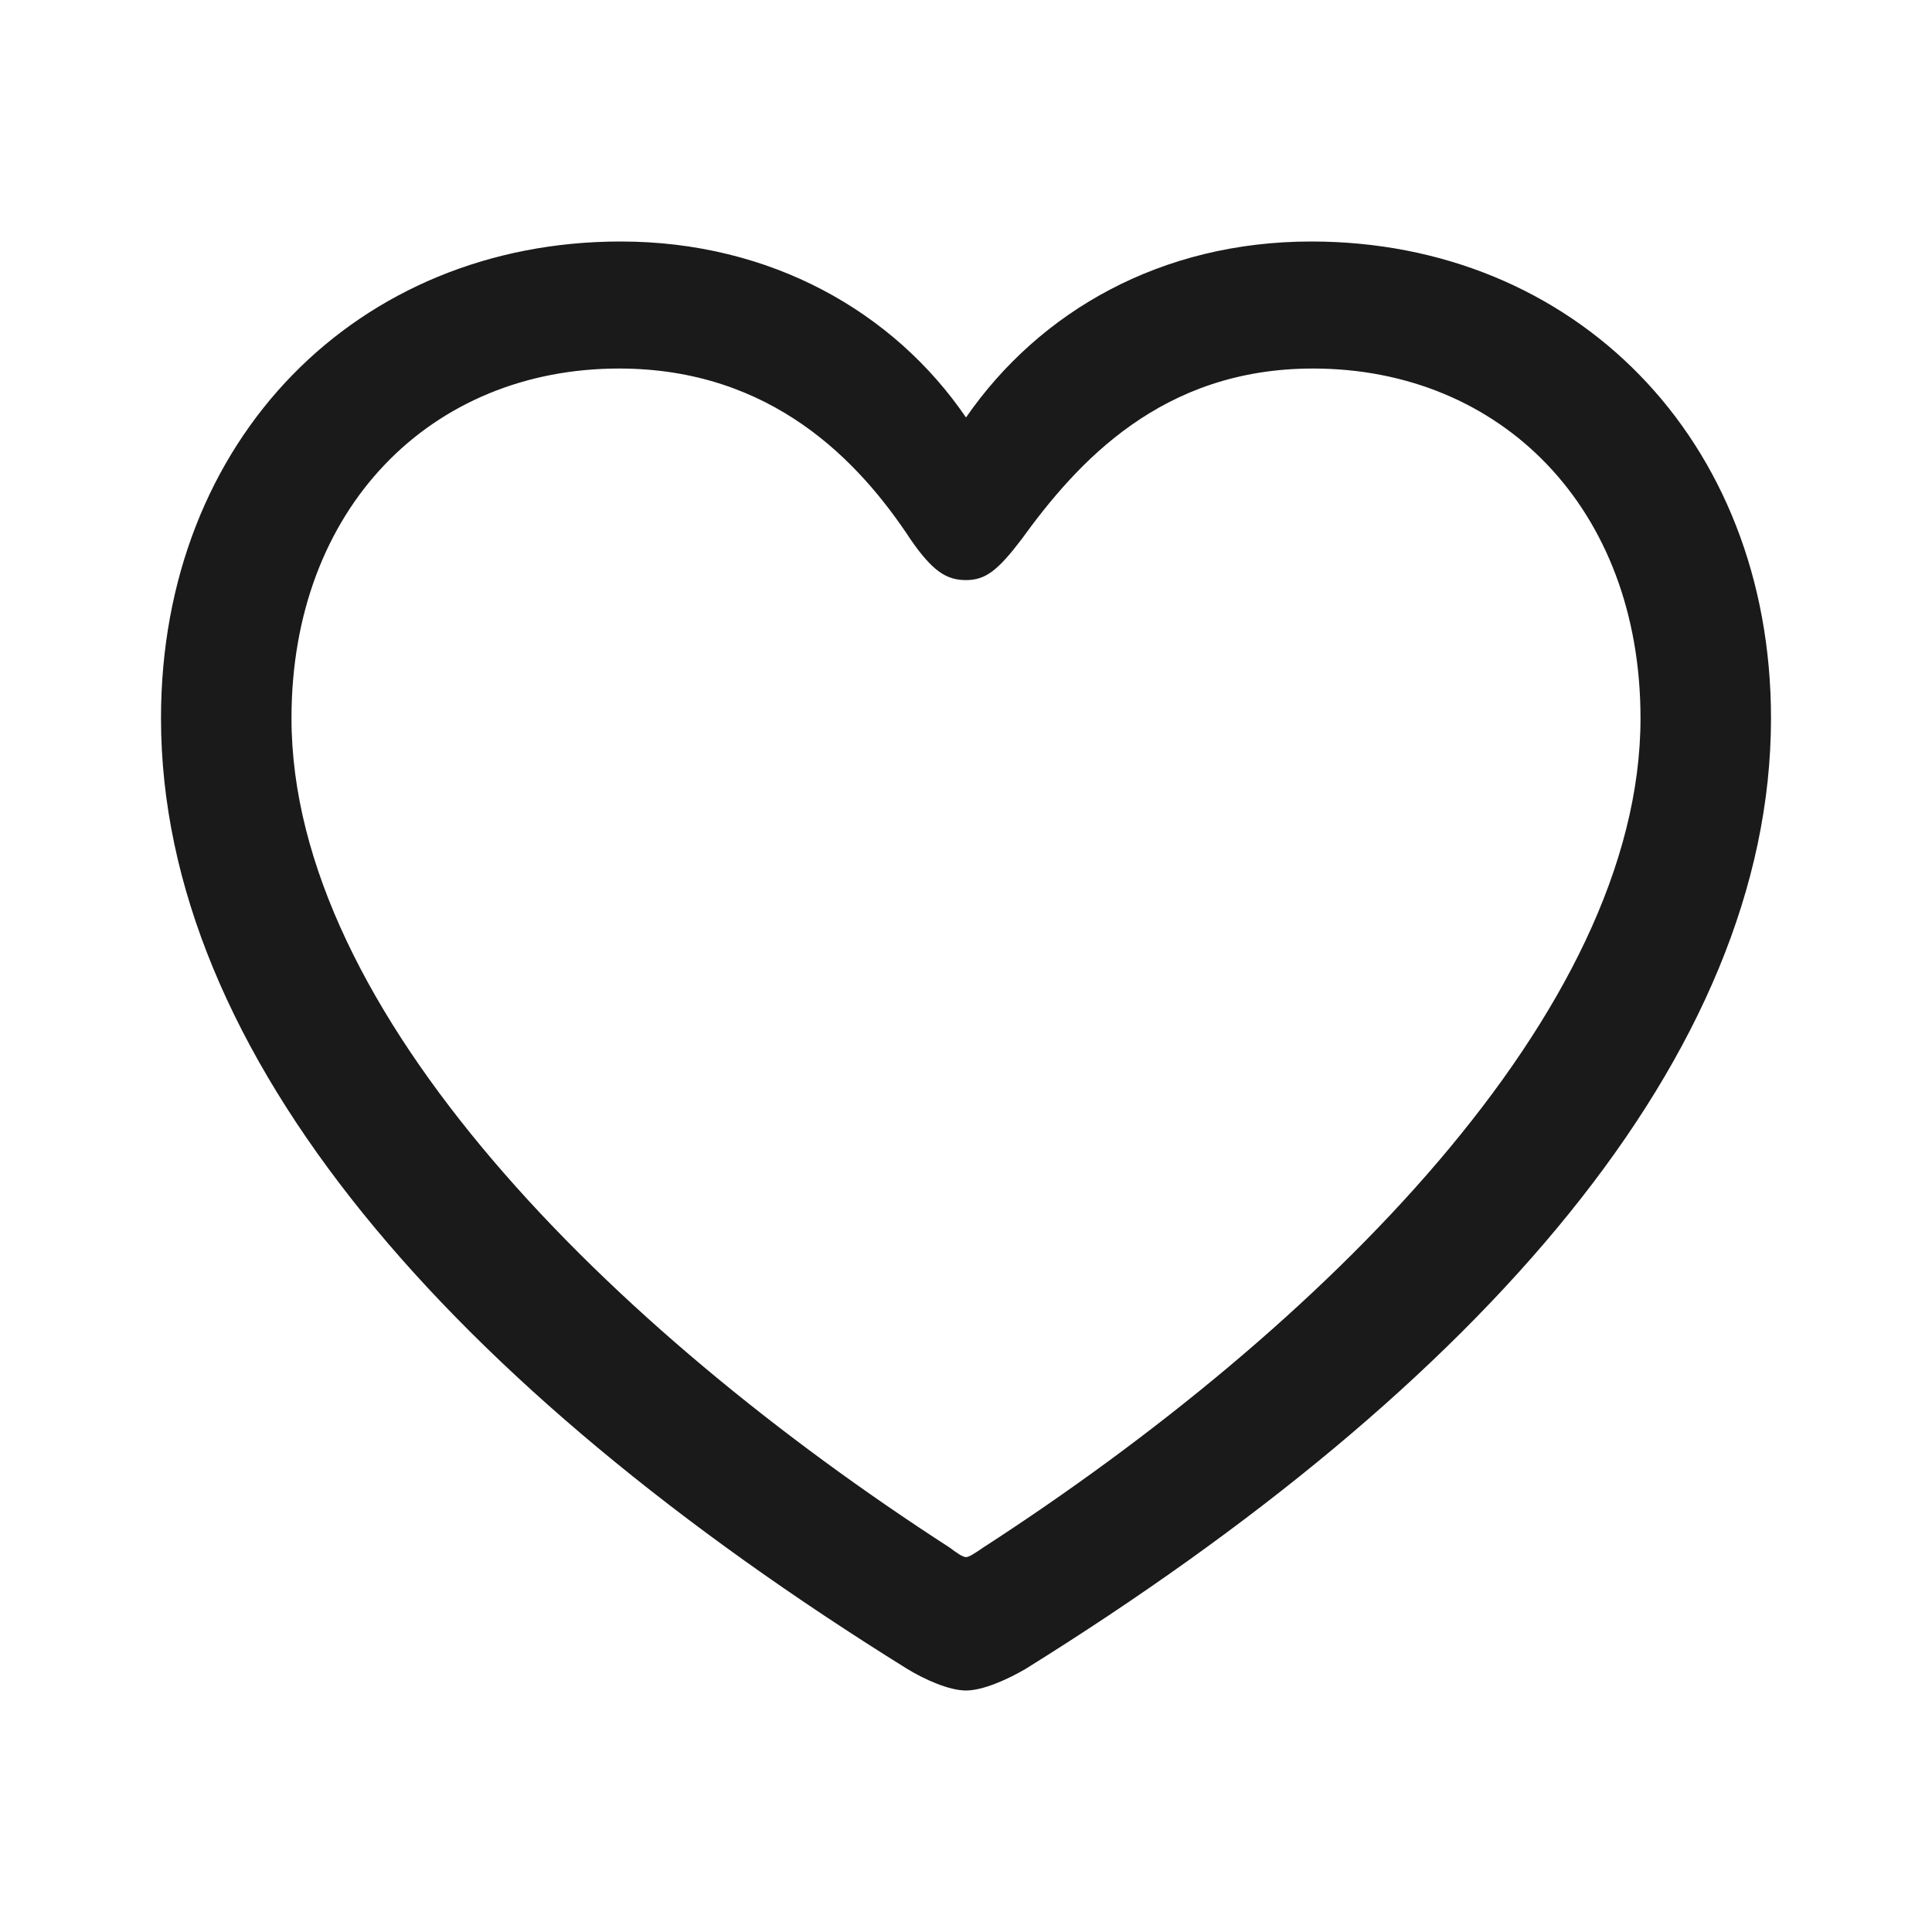
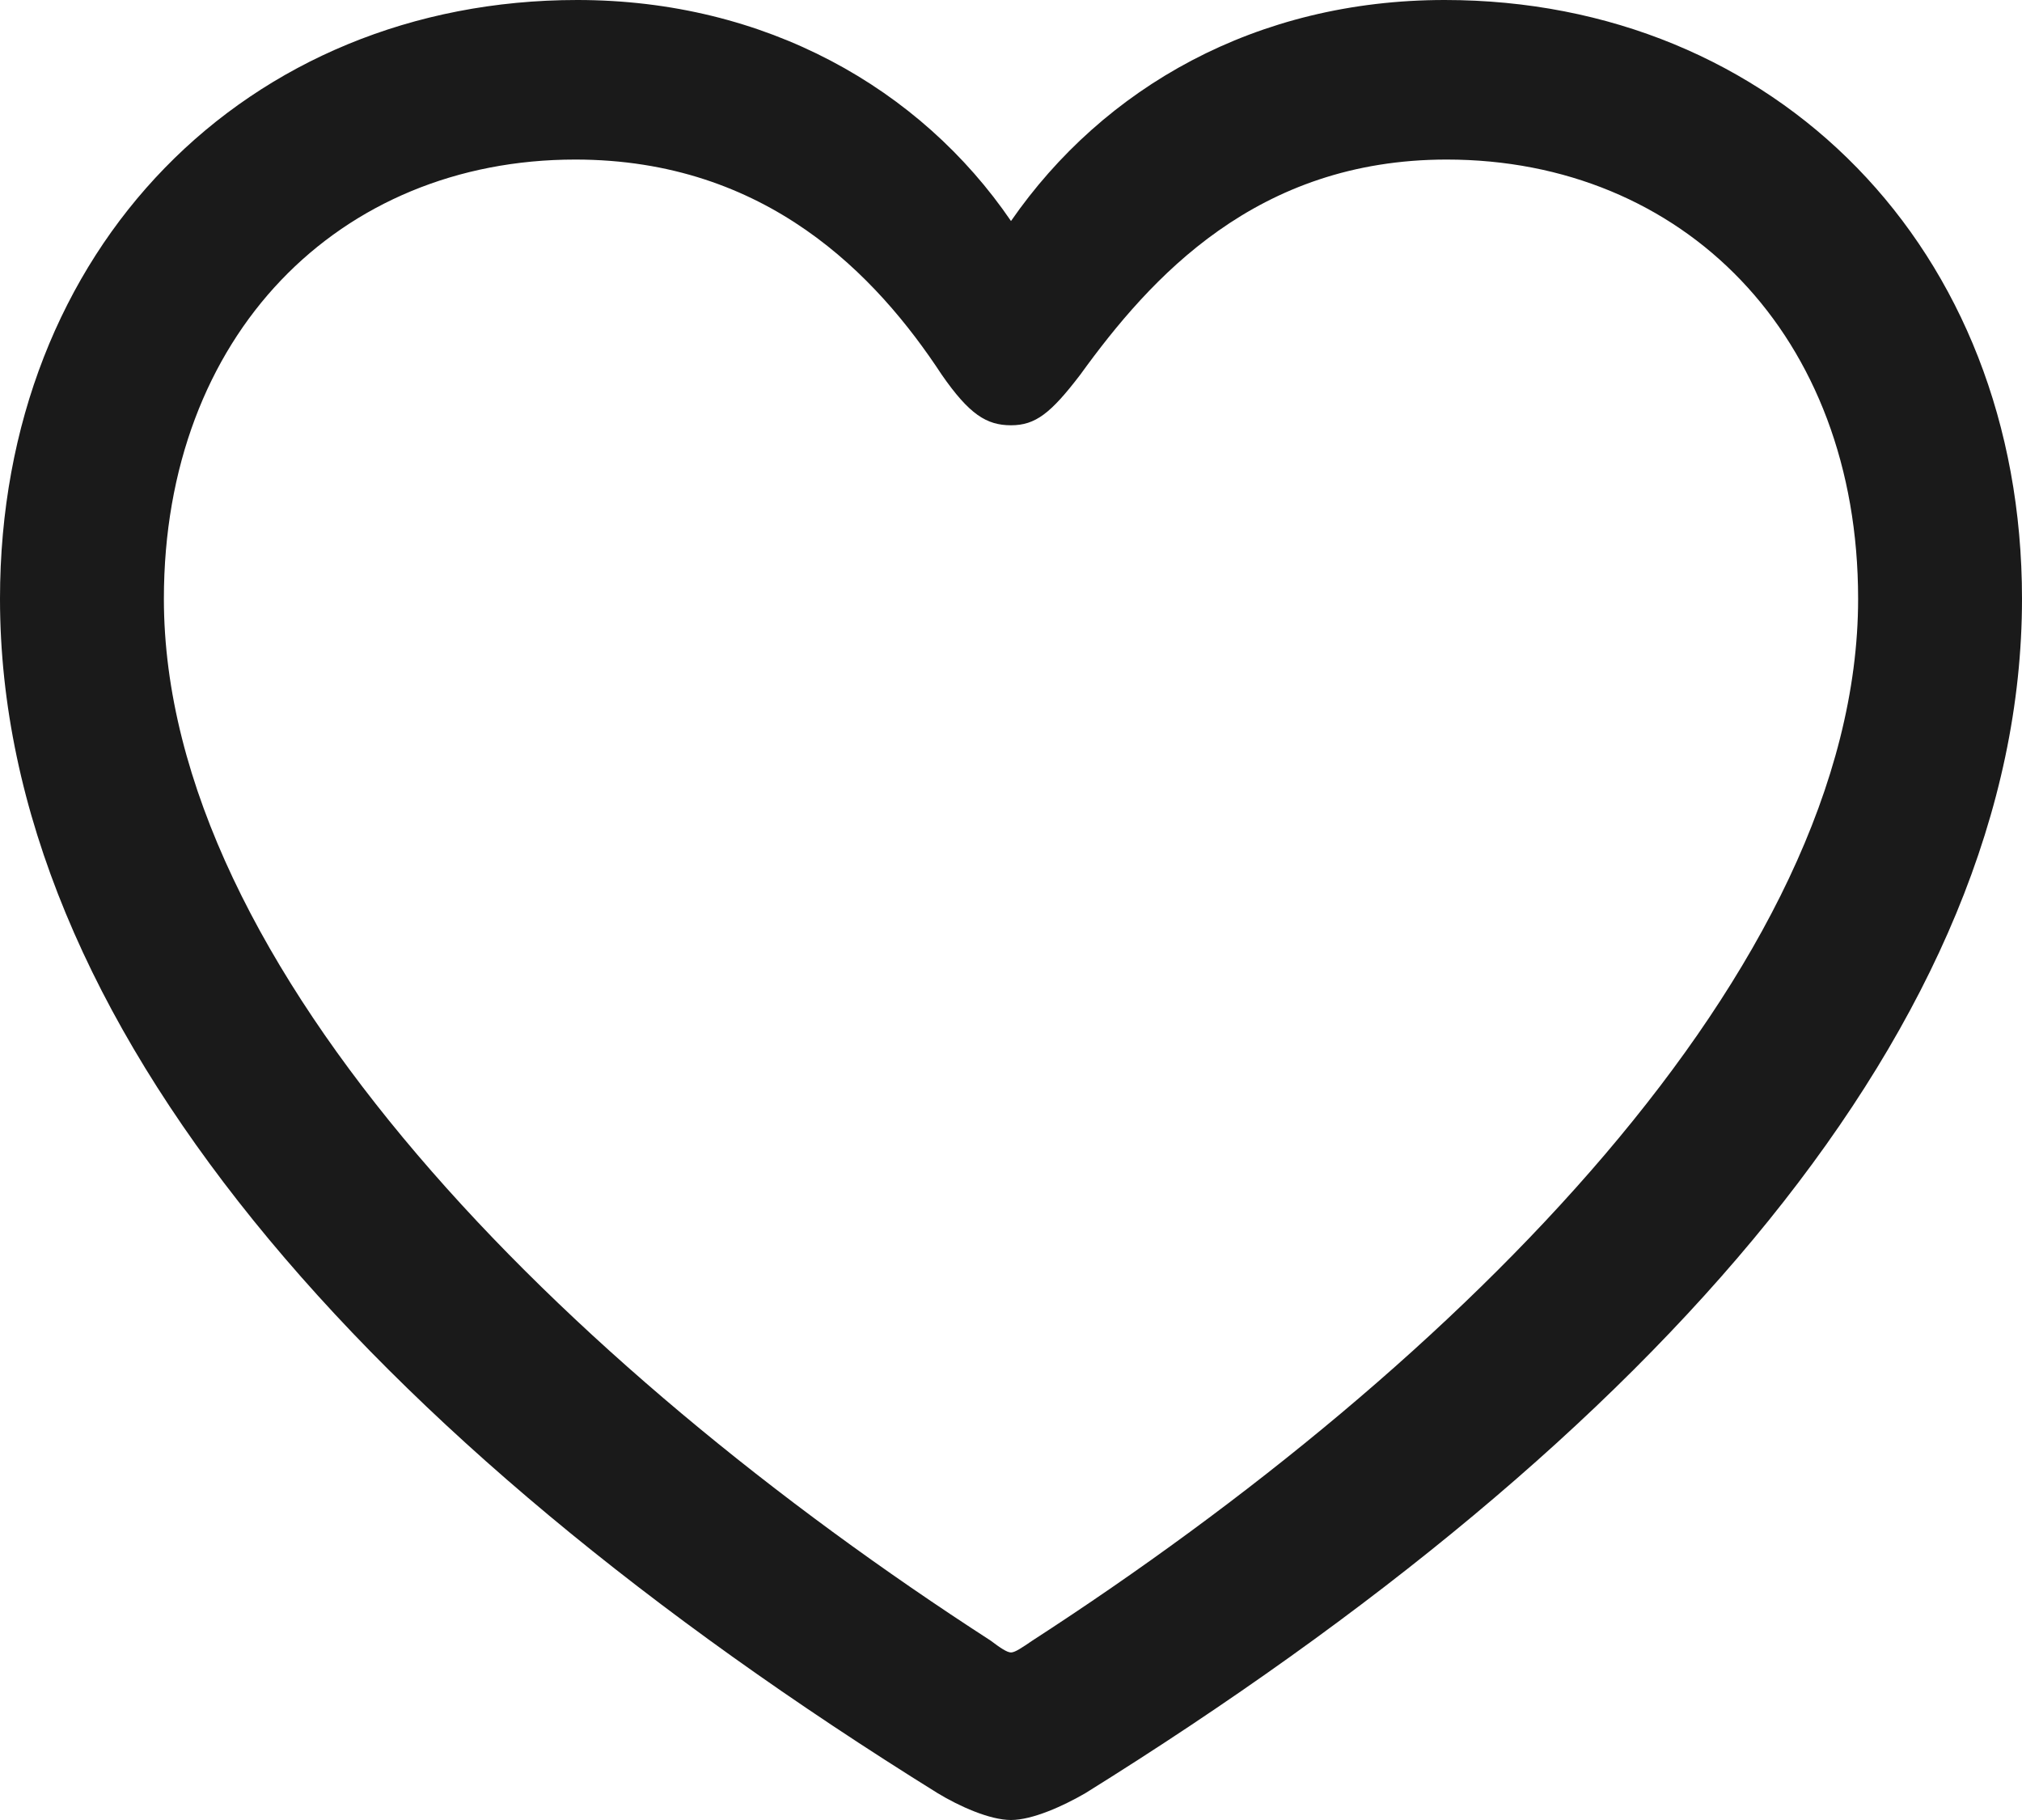
- <svg xmlns="http://www.w3.org/2000/svg" viewBox="0 0 24 24" fill="none">
-   <path fill-rule="evenodd" clip-rule="evenodd" d="M12 21C12.211 21 12.514 20.863 12.735 20.735C18.405 17.206 22 13.098 22 8.922C22 5.451 19.553 3 16.29 3C14.427 3 12.916 3.863 12 5.186C11.104 3.873 9.573 3 7.71 3C4.447 3 2 5.451 2 8.922C2 13.098 5.595 17.206 11.275 20.735C11.486 20.863 11.789 21 12 21ZM12 19.343C11.96 19.343 11.889 19.294 11.799 19.226C7.579 16.5 3.621 12.569 3.621 8.922C3.621 6.314 5.353 4.578 7.69 4.578C9.583 4.578 10.671 5.725 11.315 6.706C11.587 7.098 11.758 7.206 12 7.206C12.242 7.206 12.393 7.088 12.685 6.706C13.38 5.745 14.427 4.578 16.31 4.578C18.646 4.578 20.379 6.314 20.379 8.922C20.379 12.569 16.421 16.5 12.211 19.226C12.111 19.294 12.04 19.343 12 19.343Z" fill="#1A1A1A" />
+ <svg xmlns="http://www.w3.org/2000/svg" width="20" height="18" viewBox="0 0 20 18" fill="none">
+   <path fill-rule="evenodd" clip-rule="evenodd" d="M10 18C10.211 18 10.514 17.863 10.735 17.735C16.405 14.206 20 10.098 20 5.922C20 2.451 17.553 0 14.29 0C12.427 0 10.916 0.863 10 2.186C9.104 0.873 7.573 0 5.71 0C2.447 0 0 2.451 0 5.922C0 10.098 3.595 14.206 9.275 17.735C9.486 17.863 9.789 18 10 18ZM10 16.343C9.96 16.343 9.889 16.294 9.799 16.226C5.579 13.5 1.621 9.569 1.621 5.922C1.621 3.314 3.353 1.578 5.69 1.578C7.583 1.578 8.671 2.725 9.315 3.706C9.587 4.098 9.758 4.206 10 4.206C10.242 4.206 10.393 4.088 10.685 3.706C11.38 2.745 12.427 1.578 14.31 1.578C16.646 1.578 18.379 3.314 18.379 5.922C18.379 9.569 14.421 13.5 10.211 16.226C10.111 16.294 10.04 16.343 10 16.343Z" fill="#1A1A1A" />
</svg>
